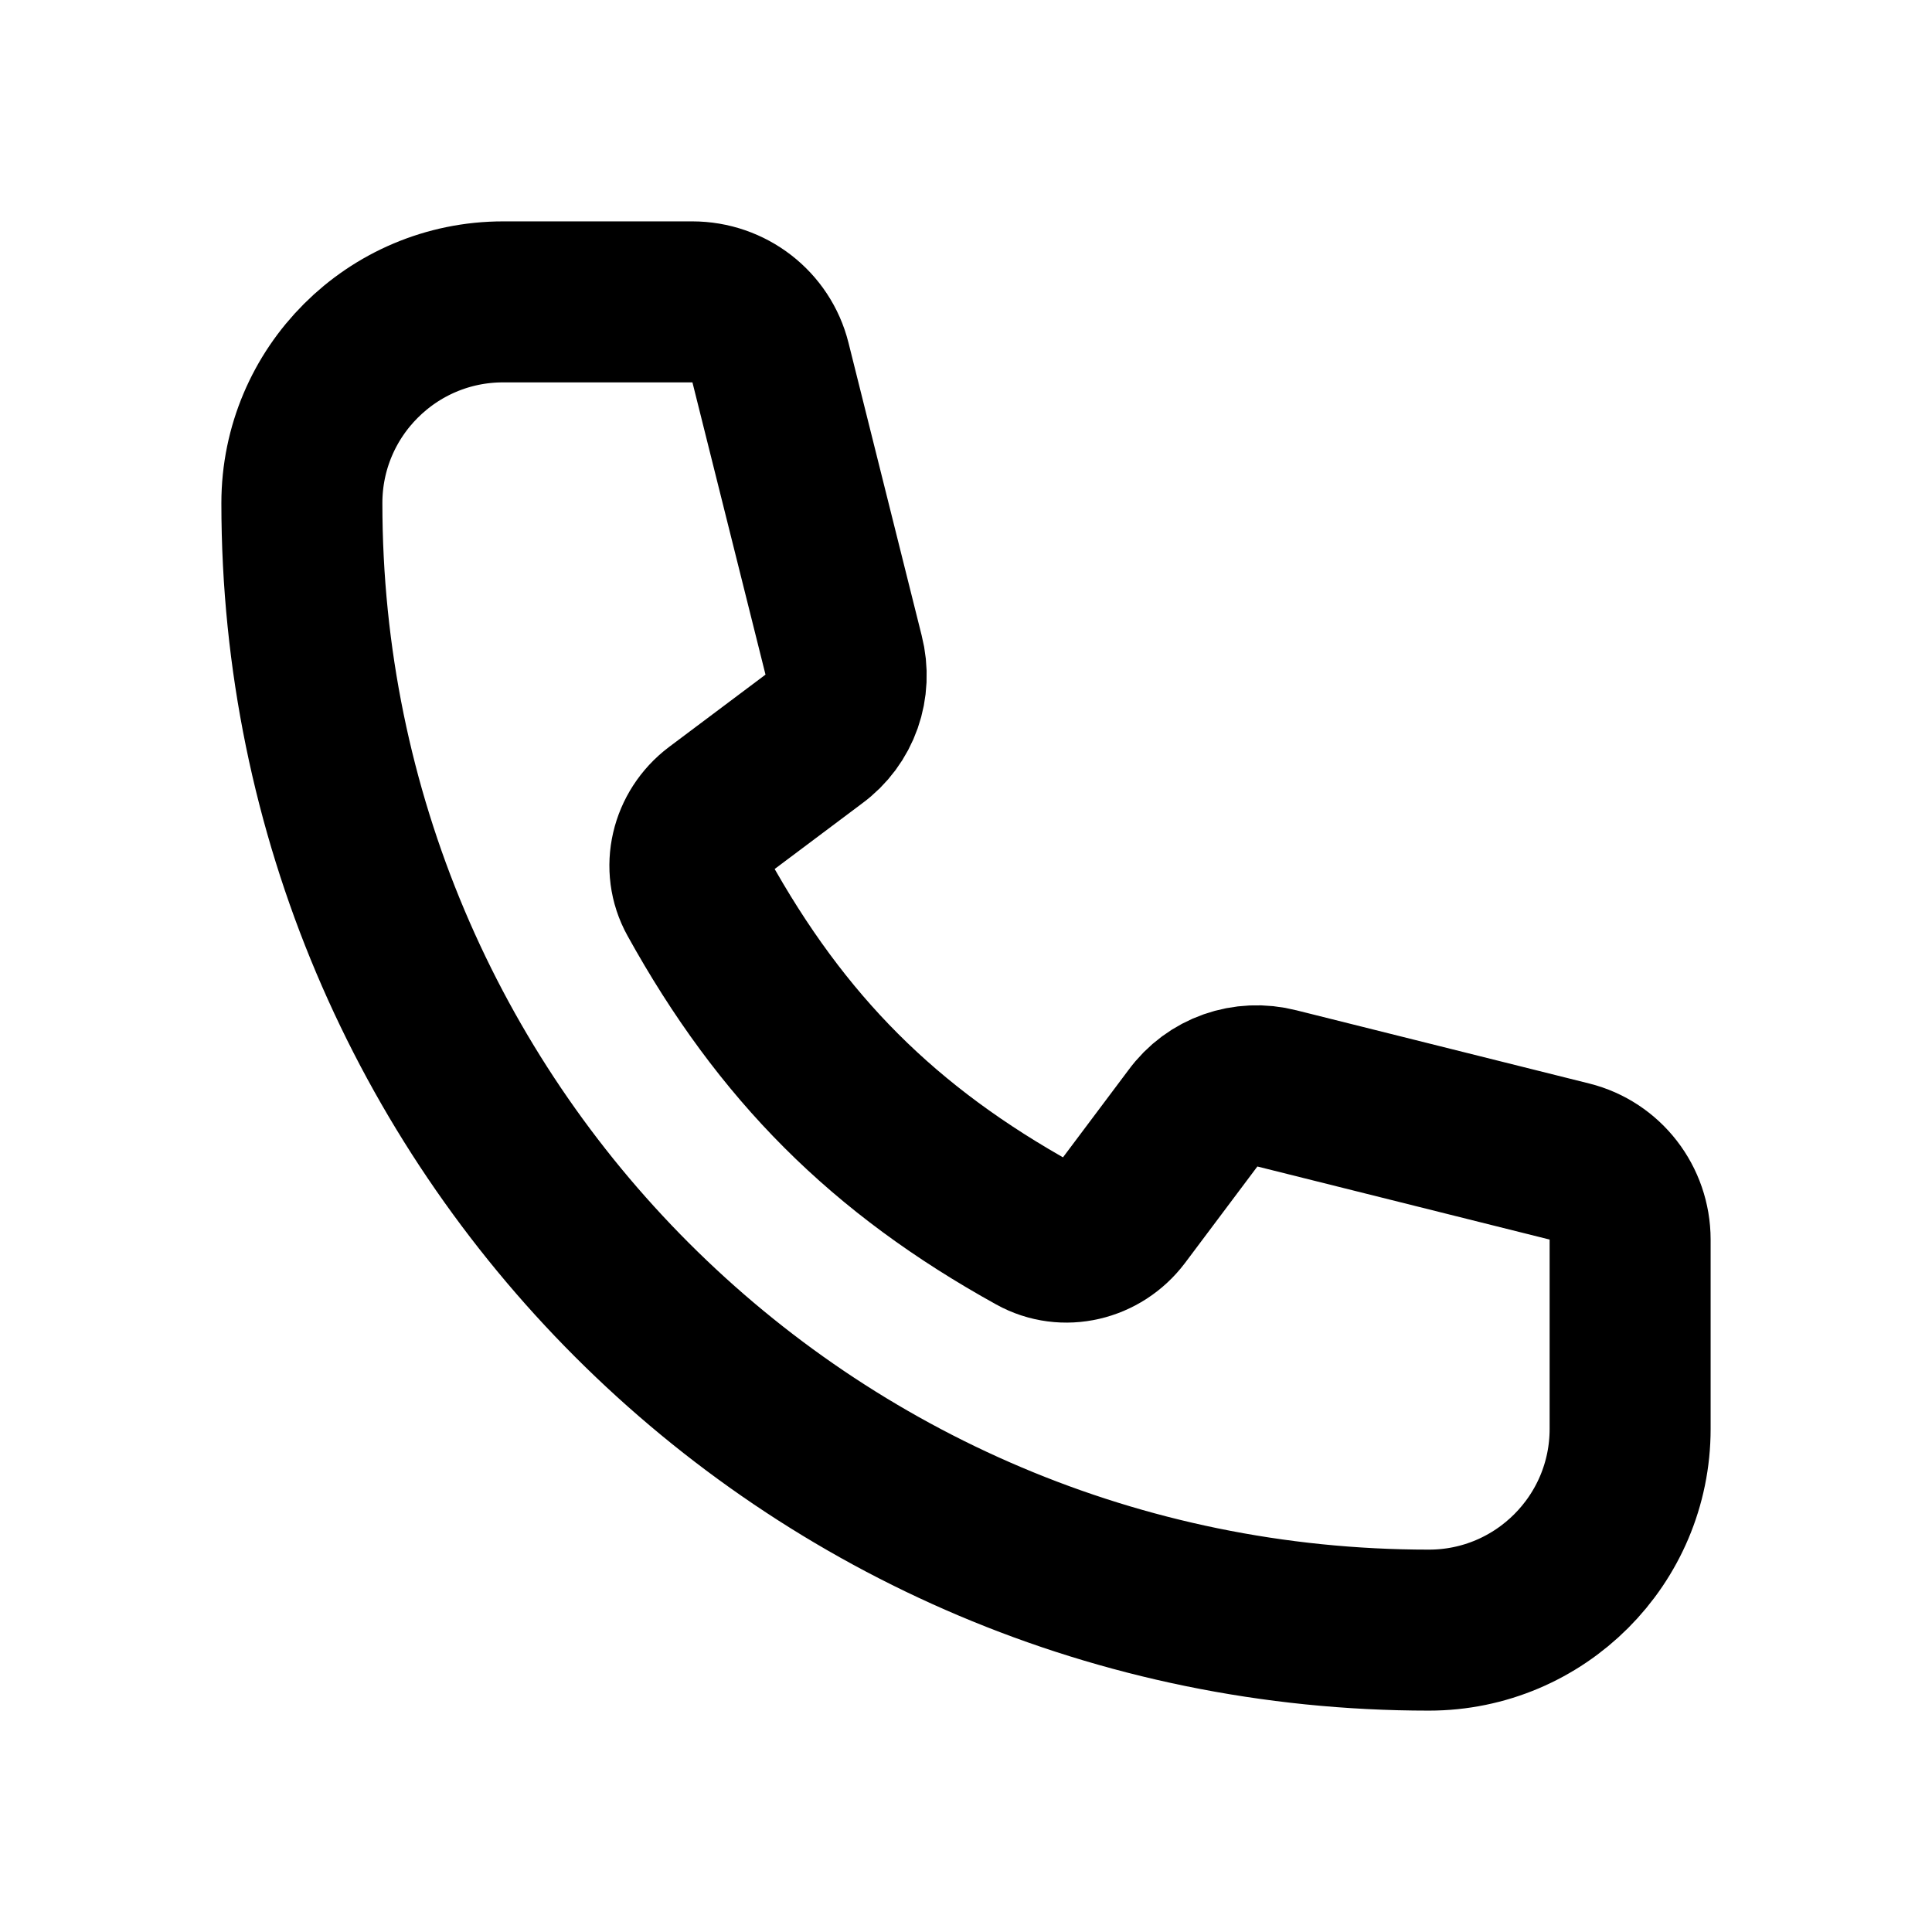
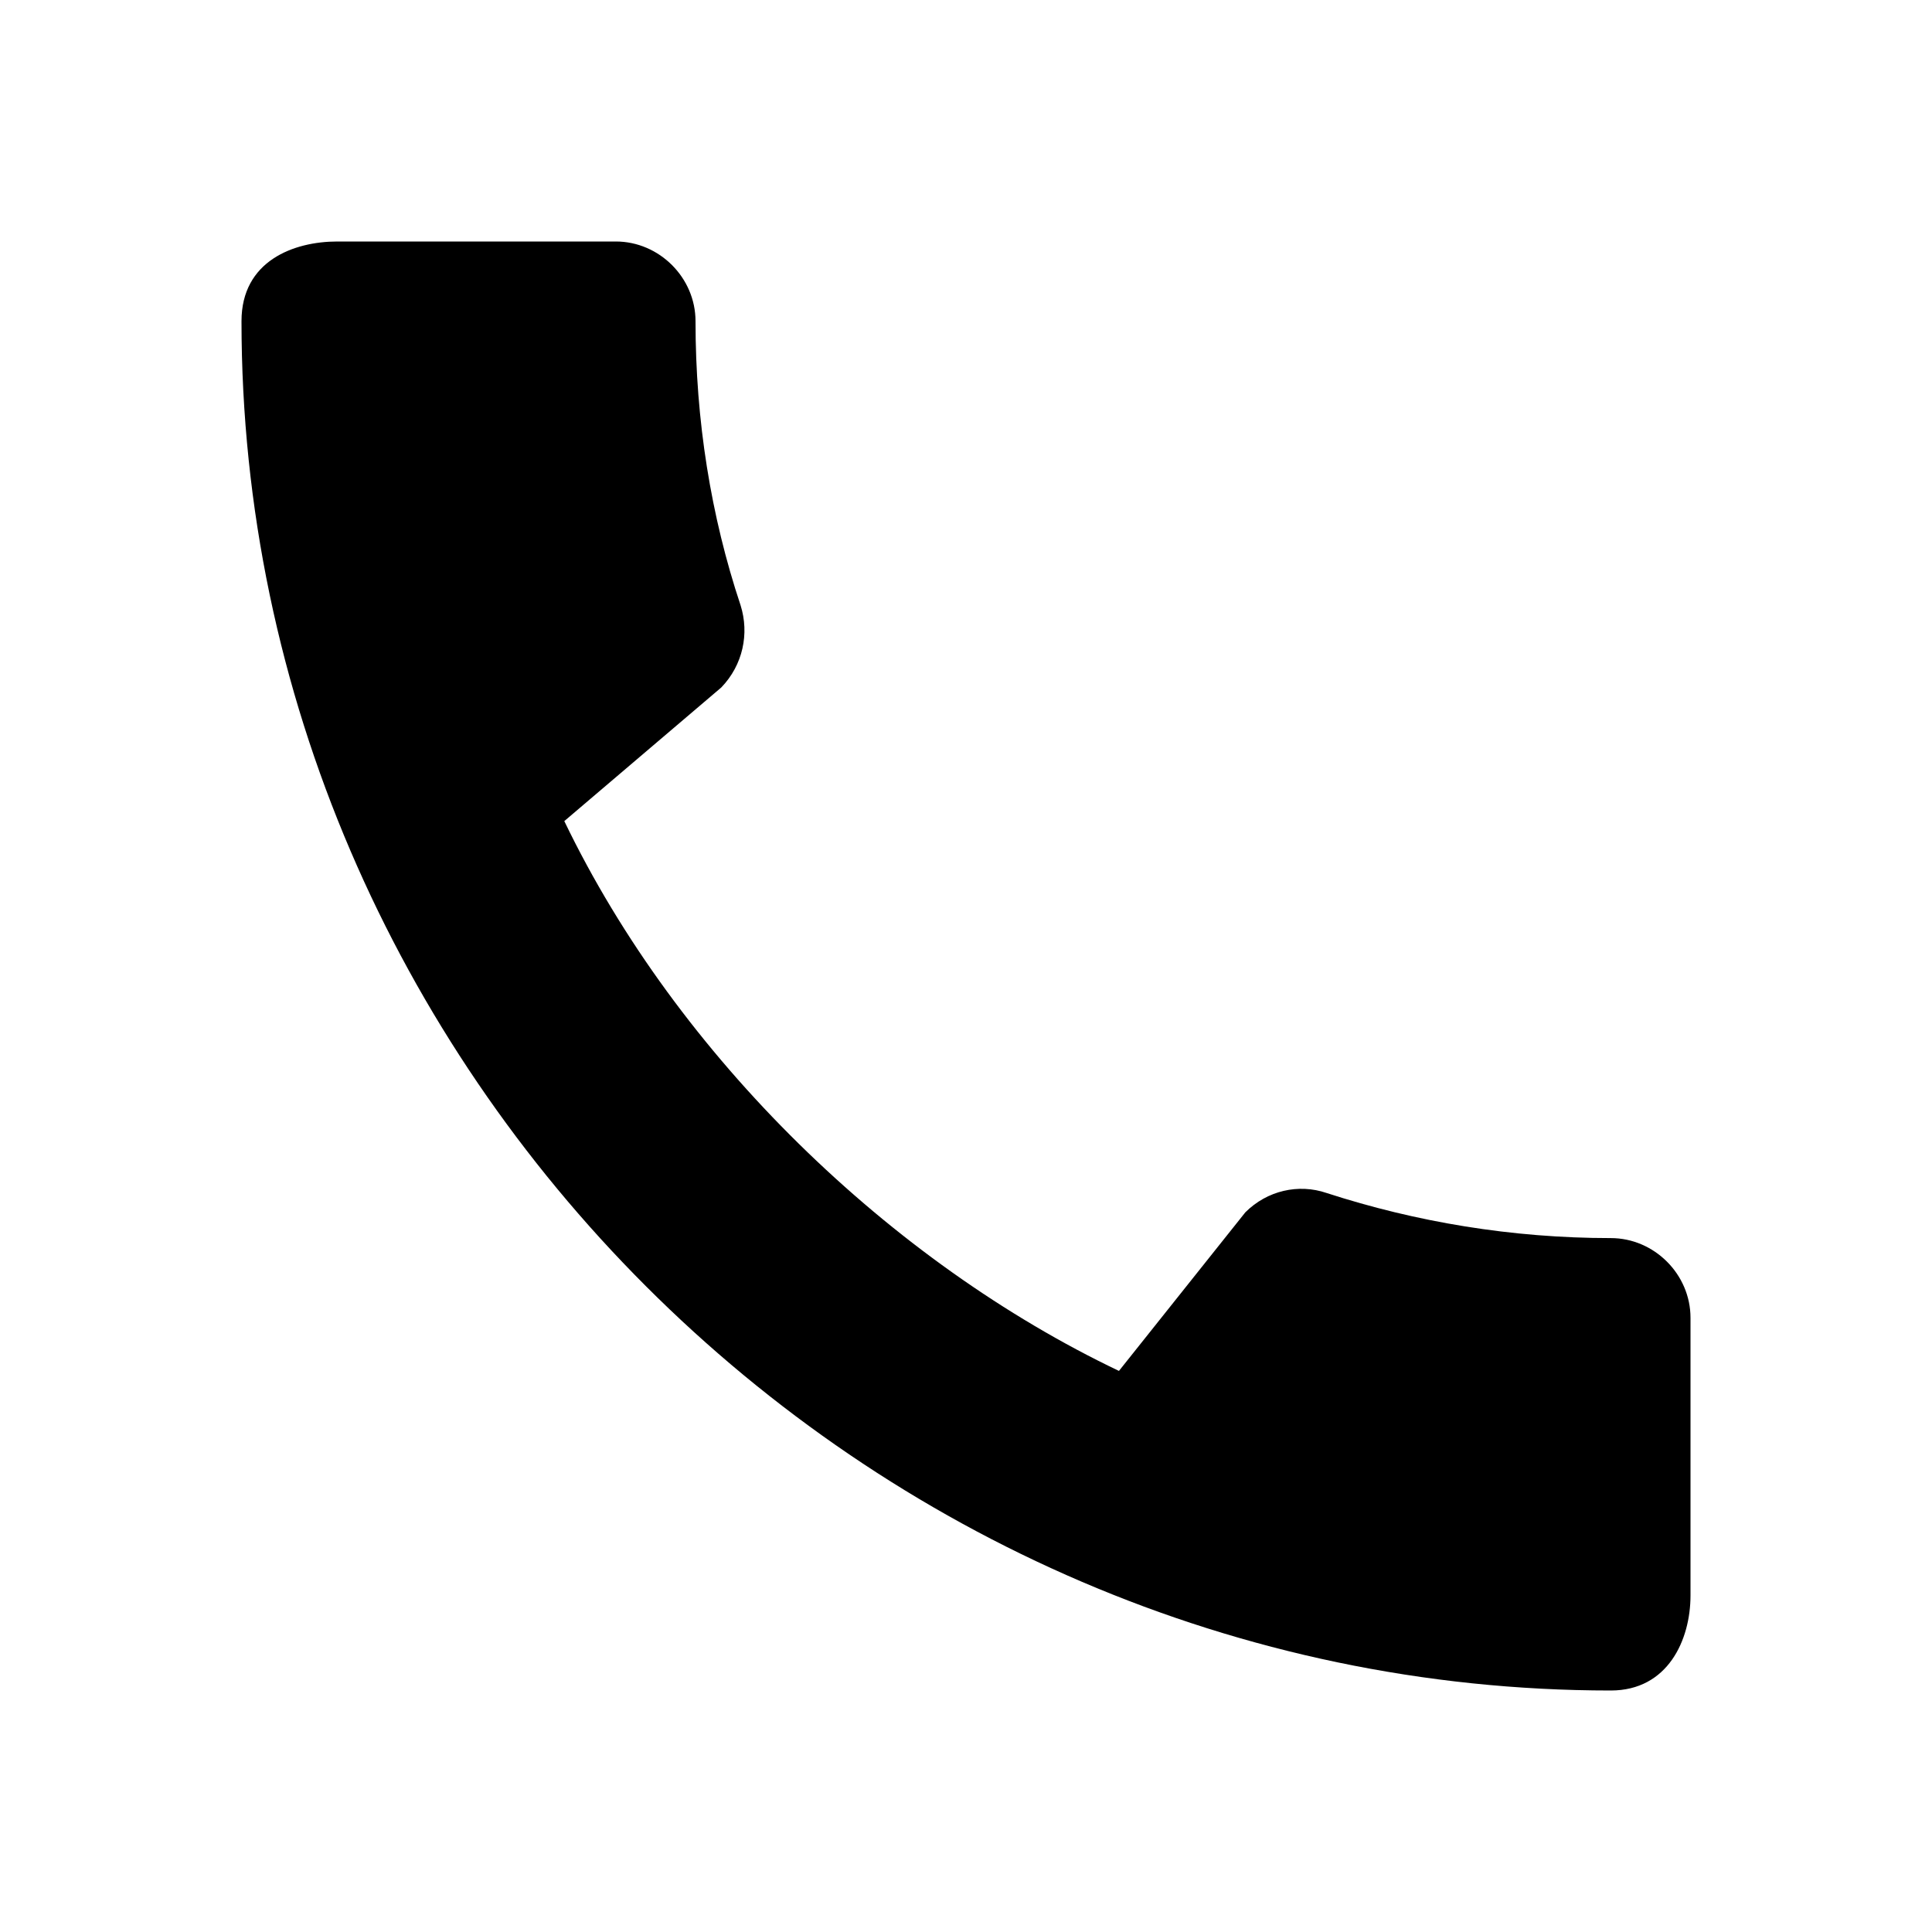
<svg xmlns="http://www.w3.org/2000/svg" width="24" height="24" viewBox="0 0 24 24" fill="none">
-   <path d="M8.6 3.75H6.25C4.87 3.75 3.75 4.87 3.75 6.25C3.75 13.98 10.02 20.25 17.75 20.25C19.13 20.25 20.25 19.13 20.25 17.75V15.4C20.25 14.94 19.94 14.54 19.5 14.43L15.86 13.52C15.47 13.42 15.06 13.56 14.82 13.89L13.92 15.09C13.67 15.42 13.22 15.53 12.86 15.33C10.98 14.29 9.71 13.02 8.67 11.14C8.47 10.78 8.58 10.33 8.91 10.08L10.11 9.18C10.44 8.94 10.58 8.53 10.48 8.14L9.57 4.5C9.46 4.06 9.06 3.75 8.6 3.75Z" stroke="currentColor" stroke-width="2" stroke-linejoin="round" />
+   <path d="M20.01 15.38C18.78 15.38 17.59 15.18 16.48 14.82C16.13 14.7 15.74 14.79 15.47 15.06L13.9 17.03C11.07 15.68 8.42 13.13 7.01 10.2L8.96 8.54C9.23 8.26 9.31 7.87 9.2 7.52C8.83 6.41 8.64 5.22 8.64 3.99C8.64 3.45 8.19 3 7.65 3H4.19C3.65 3 3 3.24 3 3.99C3 13.28 10.73 21 20.01 21C20.72 21 21 20.37 21 19.82V16.37C21 15.83 20.55 15.38 20.01 15.38Z" fill="currentColor" />
</svg>
